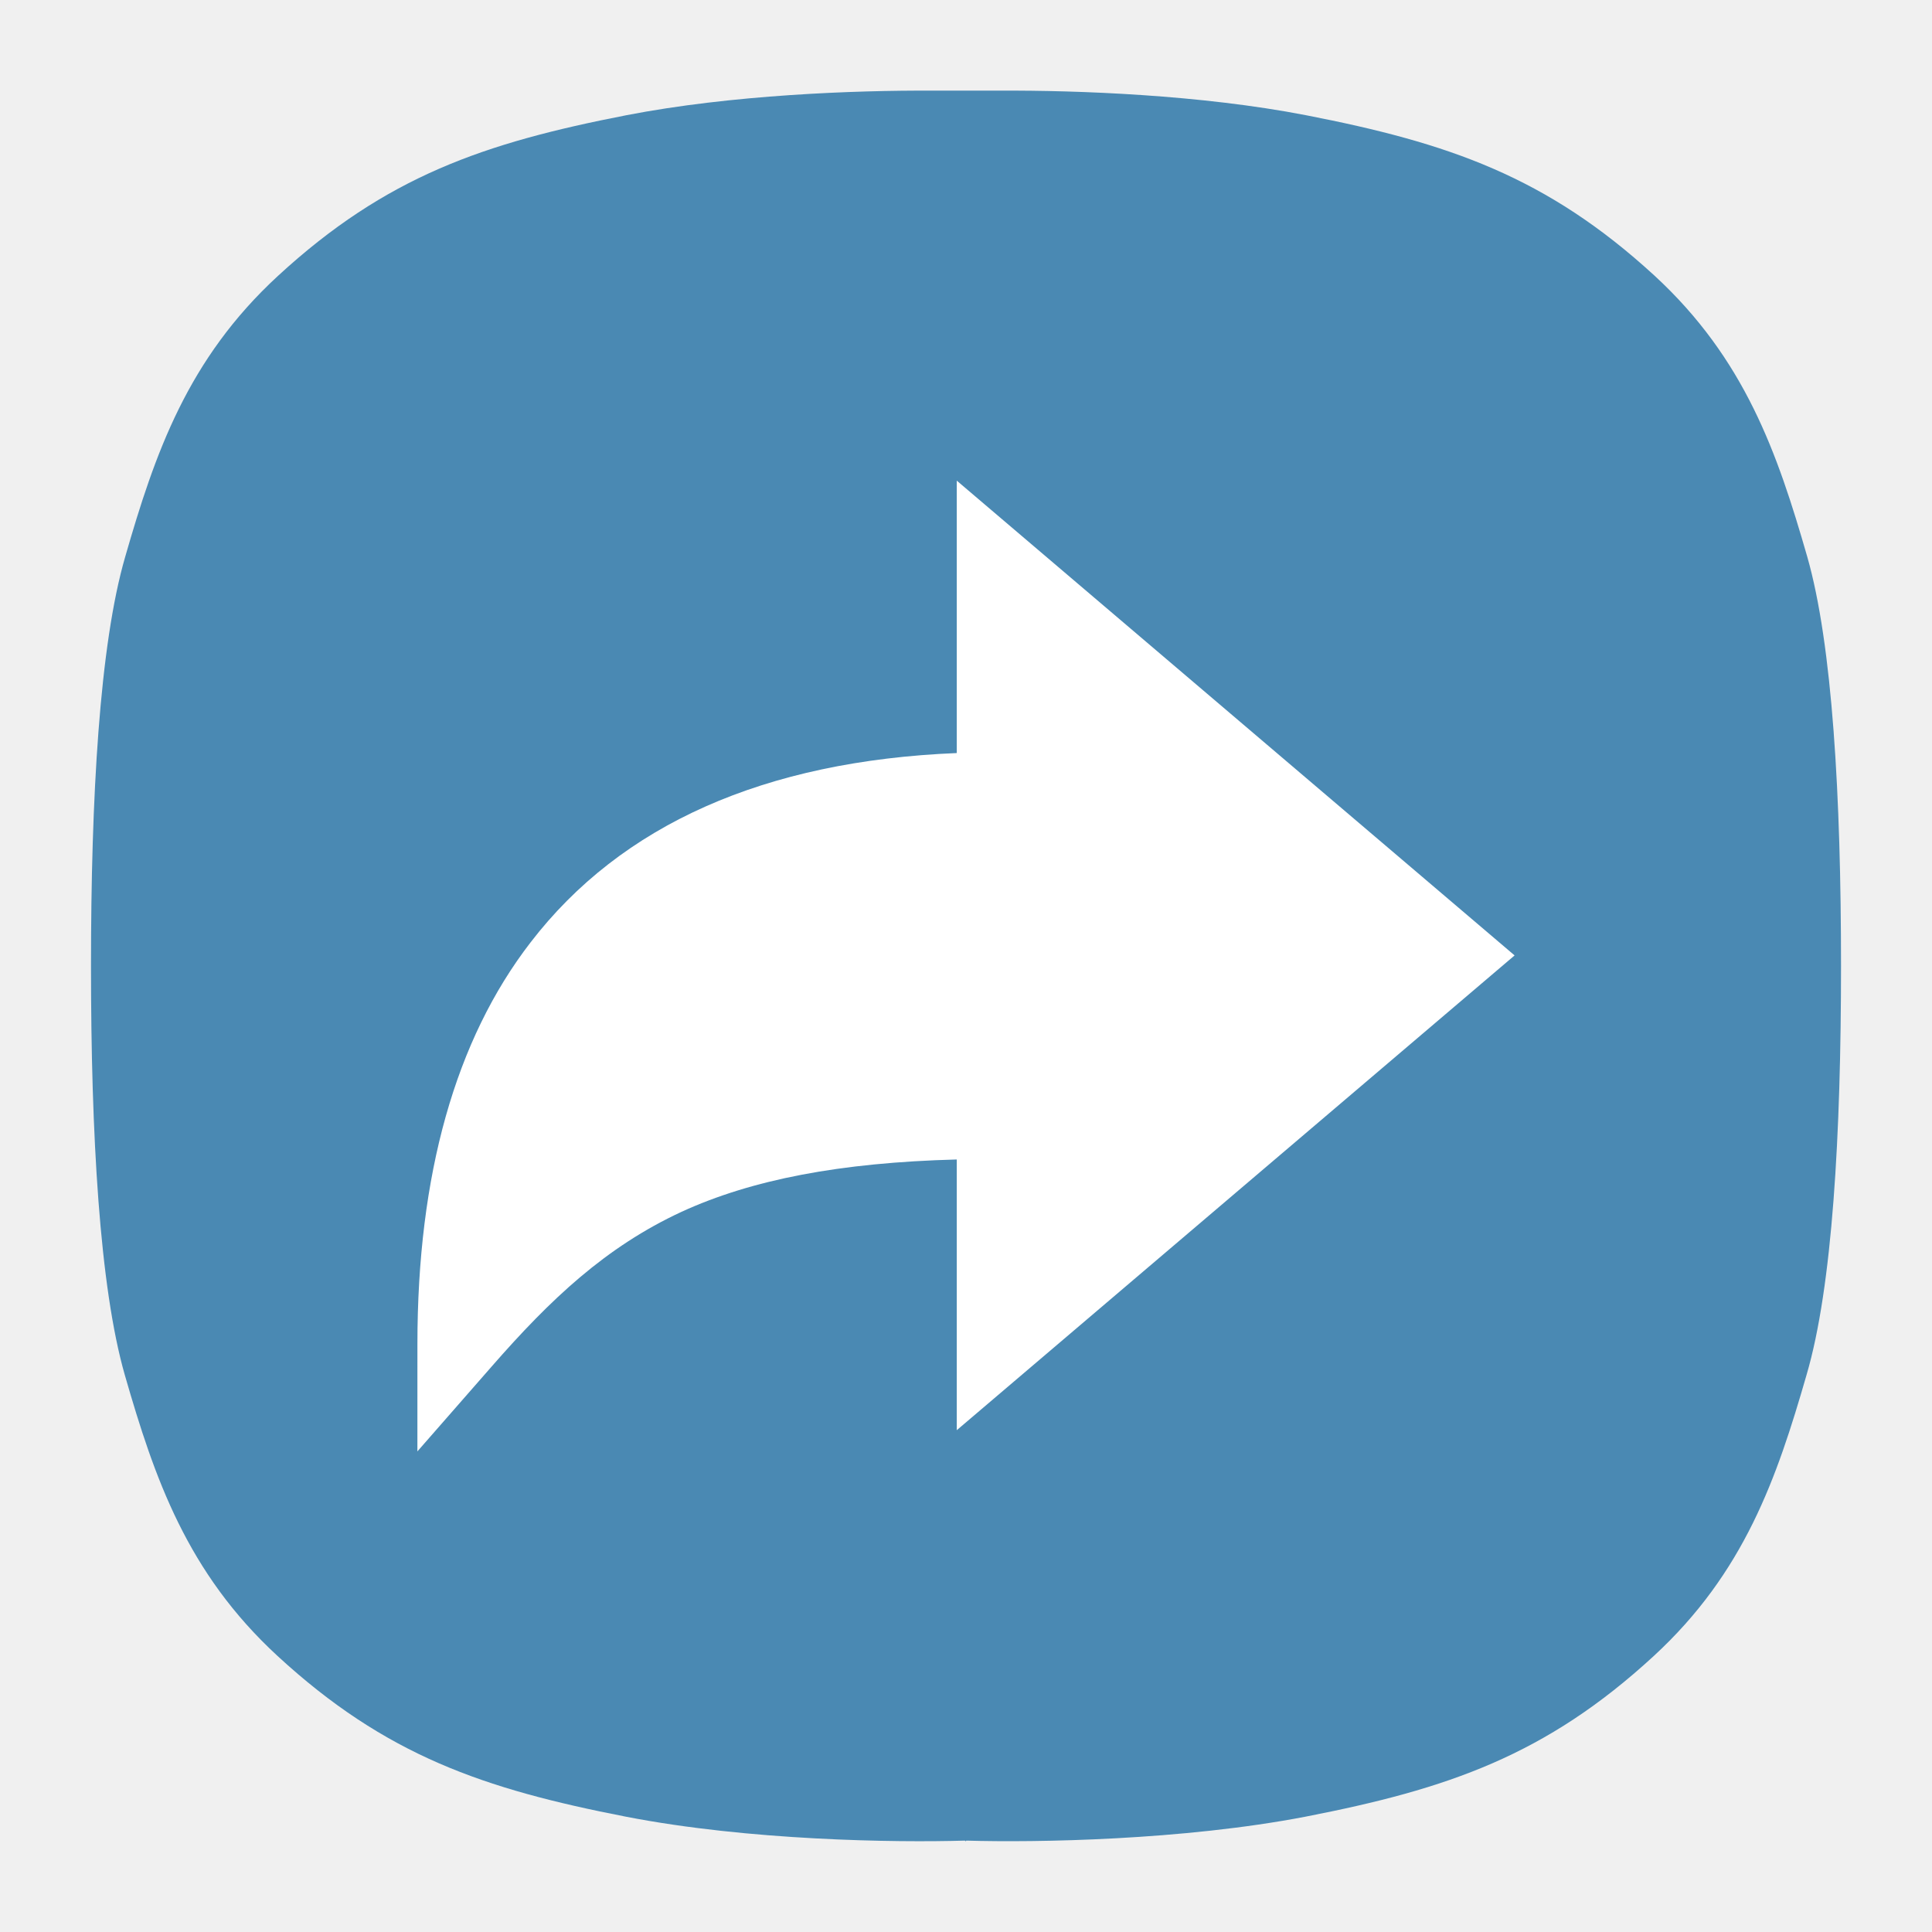
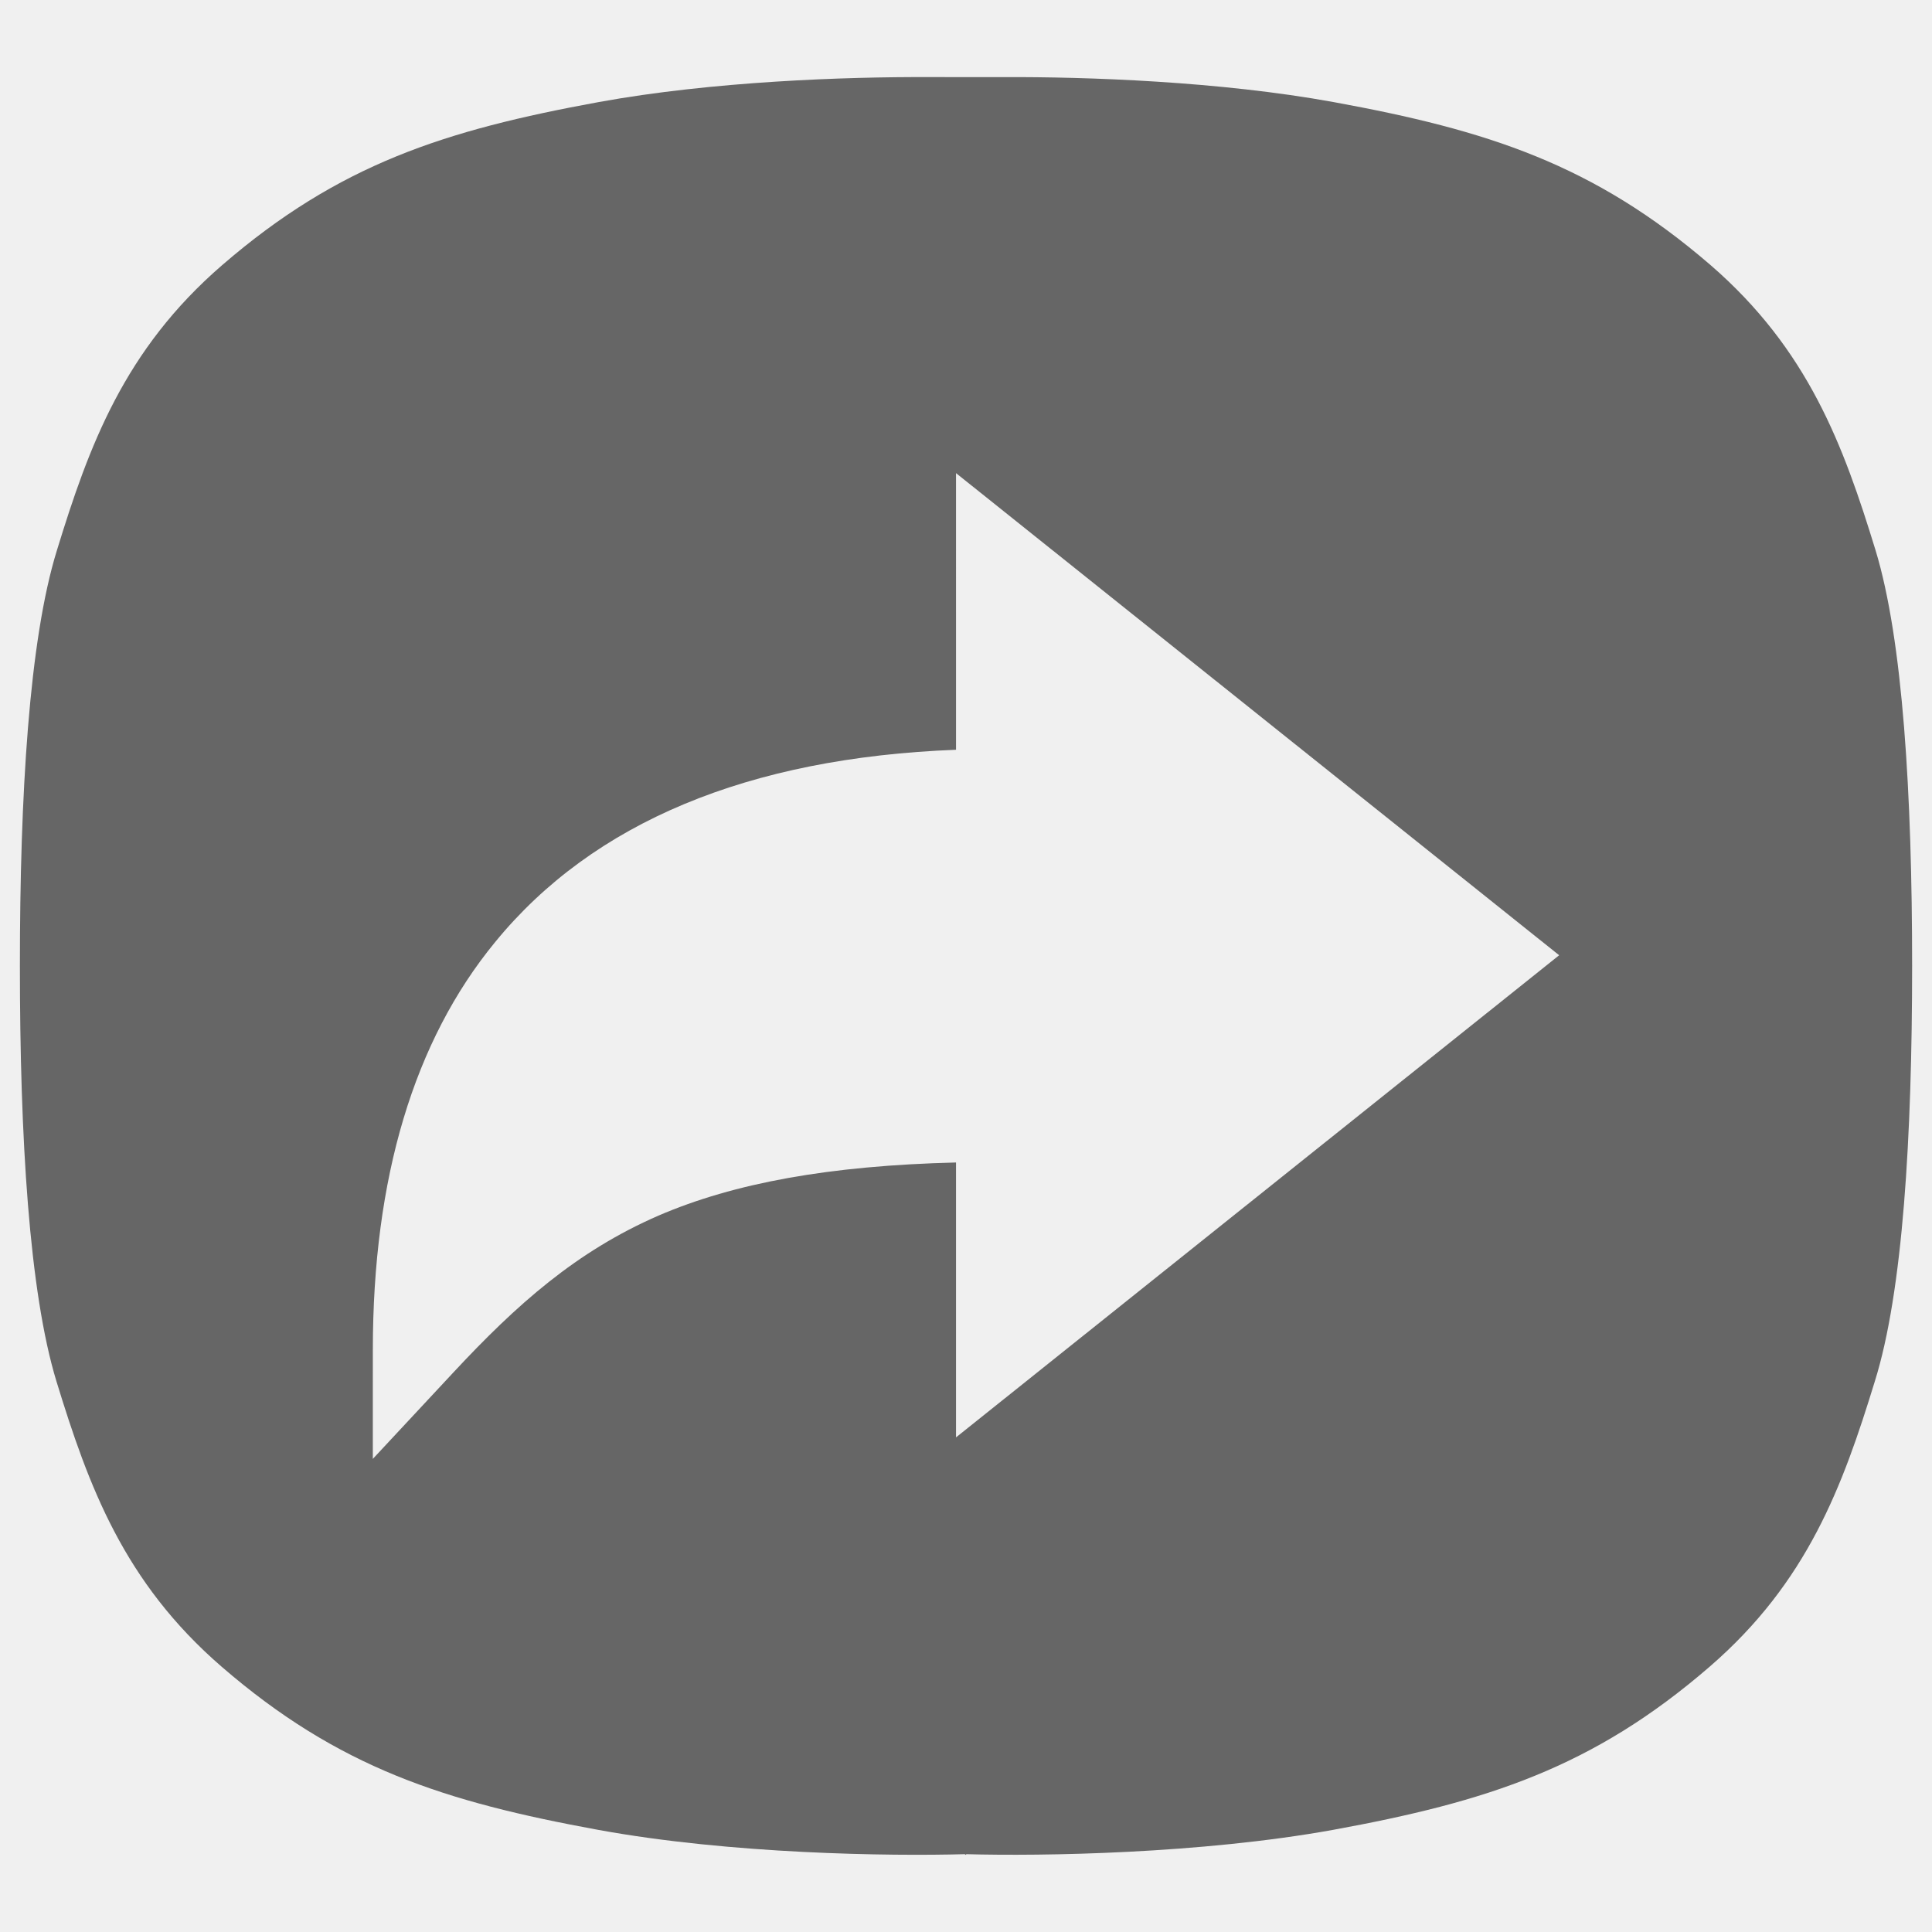
<svg xmlns="http://www.w3.org/2000/svg" width="512" height="512" enable-background="new 0 0 512 512" version="1.1" viewBox="0 0 512 512">
-   <path d="m487.89 255.91c0-44.656-2.264-85.055-8.967-108.43-7.88-27.355-16.486-52.356-40.49-74.457-28.624-26.268-54.62-35.145-92.302-42.482-27.989-5.435-60.599-6.612-80.979-6.522h-18.207c-20.381-0.091-52.99 1.087-80.979 6.522-37.682 7.337-63.678 16.214-92.302 42.573-24.004 22.102-32.609 47.102-40.49 74.457-6.794 23.37-9.058 63.769-9.058 108.33v0.181c0 44.566 2.264 84.965 8.967 108.33 7.88 27.355 16.486 52.356 40.49 74.457 28.624 26.359 54.62 35.236 92.302 42.573 32.609 6.341 71.378 6.884 89.856 6.341l0.181 0.181 0.181-0.181c18.569 0.543 57.338-0.091 89.856-6.341 37.682-7.337 63.678-16.214 92.302-42.573 24.004-22.102 32.609-47.102 40.49-74.457 6.884-23.37 9.149-63.859 9.149-108.52z" fill="#4a89b3" stroke-width=".906" />
-   <path d="m110.62 356.18c0-44.838 10.054-80.617 29.982-106.43 24.004-31.25 62.048-48.098 112.95-50.182v-72.193l147.83 125.82-147.83 125.82v-71.74c-30.979 0.815-54.348 5.344-72.918 13.859-20.109 9.33-34.692 23.098-50.363 41.033l-19.656 22.464z" fill="#fff" stroke-width=".906" />
+   <path d="m246.21 20.431c-22.037-0.092-57.297 1.103-87.561 6.622-40.744 7.45-68.851 16.464-99.801 43.231-25.954 22.444-35.259 47.831-43.78 75.609-7.346 23.732-9.795 64.756-9.795 110.01v0.184c0 45.256 2.448 86.28 9.695 110.01 8.521 27.778 17.826 53.166 43.78 75.609 30.95 26.767 59.059 35.78 99.803 43.231 35.259 6.439 77.177 6.992 97.157 6.44l0.196 0.184 0.196-0.184c20.078 0.552 61.996-0.093 97.157-6.44 40.744-7.45 68.853-16.464 99.803-43.231 25.954-22.444 35.259-47.831 43.78-75.609 7.442-23.728 9.891-64.836 9.892-110.18 0-45.347-2.45-86.371-9.697-110.11-8.521-27.778-17.826-53.166-43.78-75.609-30.95-26.674-59.057-35.689-99.801-43.14-30.263-5.519-65.522-6.714-87.558-6.622zm7.144 104.95 159.84 127.77-159.84 127.77v-72.85c-33.496 0.828-58.764 5.427-78.843 14.074-21.743 9.474-37.511 23.456-54.456 41.668l-21.253 22.81 0.004-28.891c0-45.532 10.871-81.864 32.419-108.08 25.954-31.733 67.091-48.842 122.13-50.958z" fill="#666" stroke-width="1.048" />
</svg>
